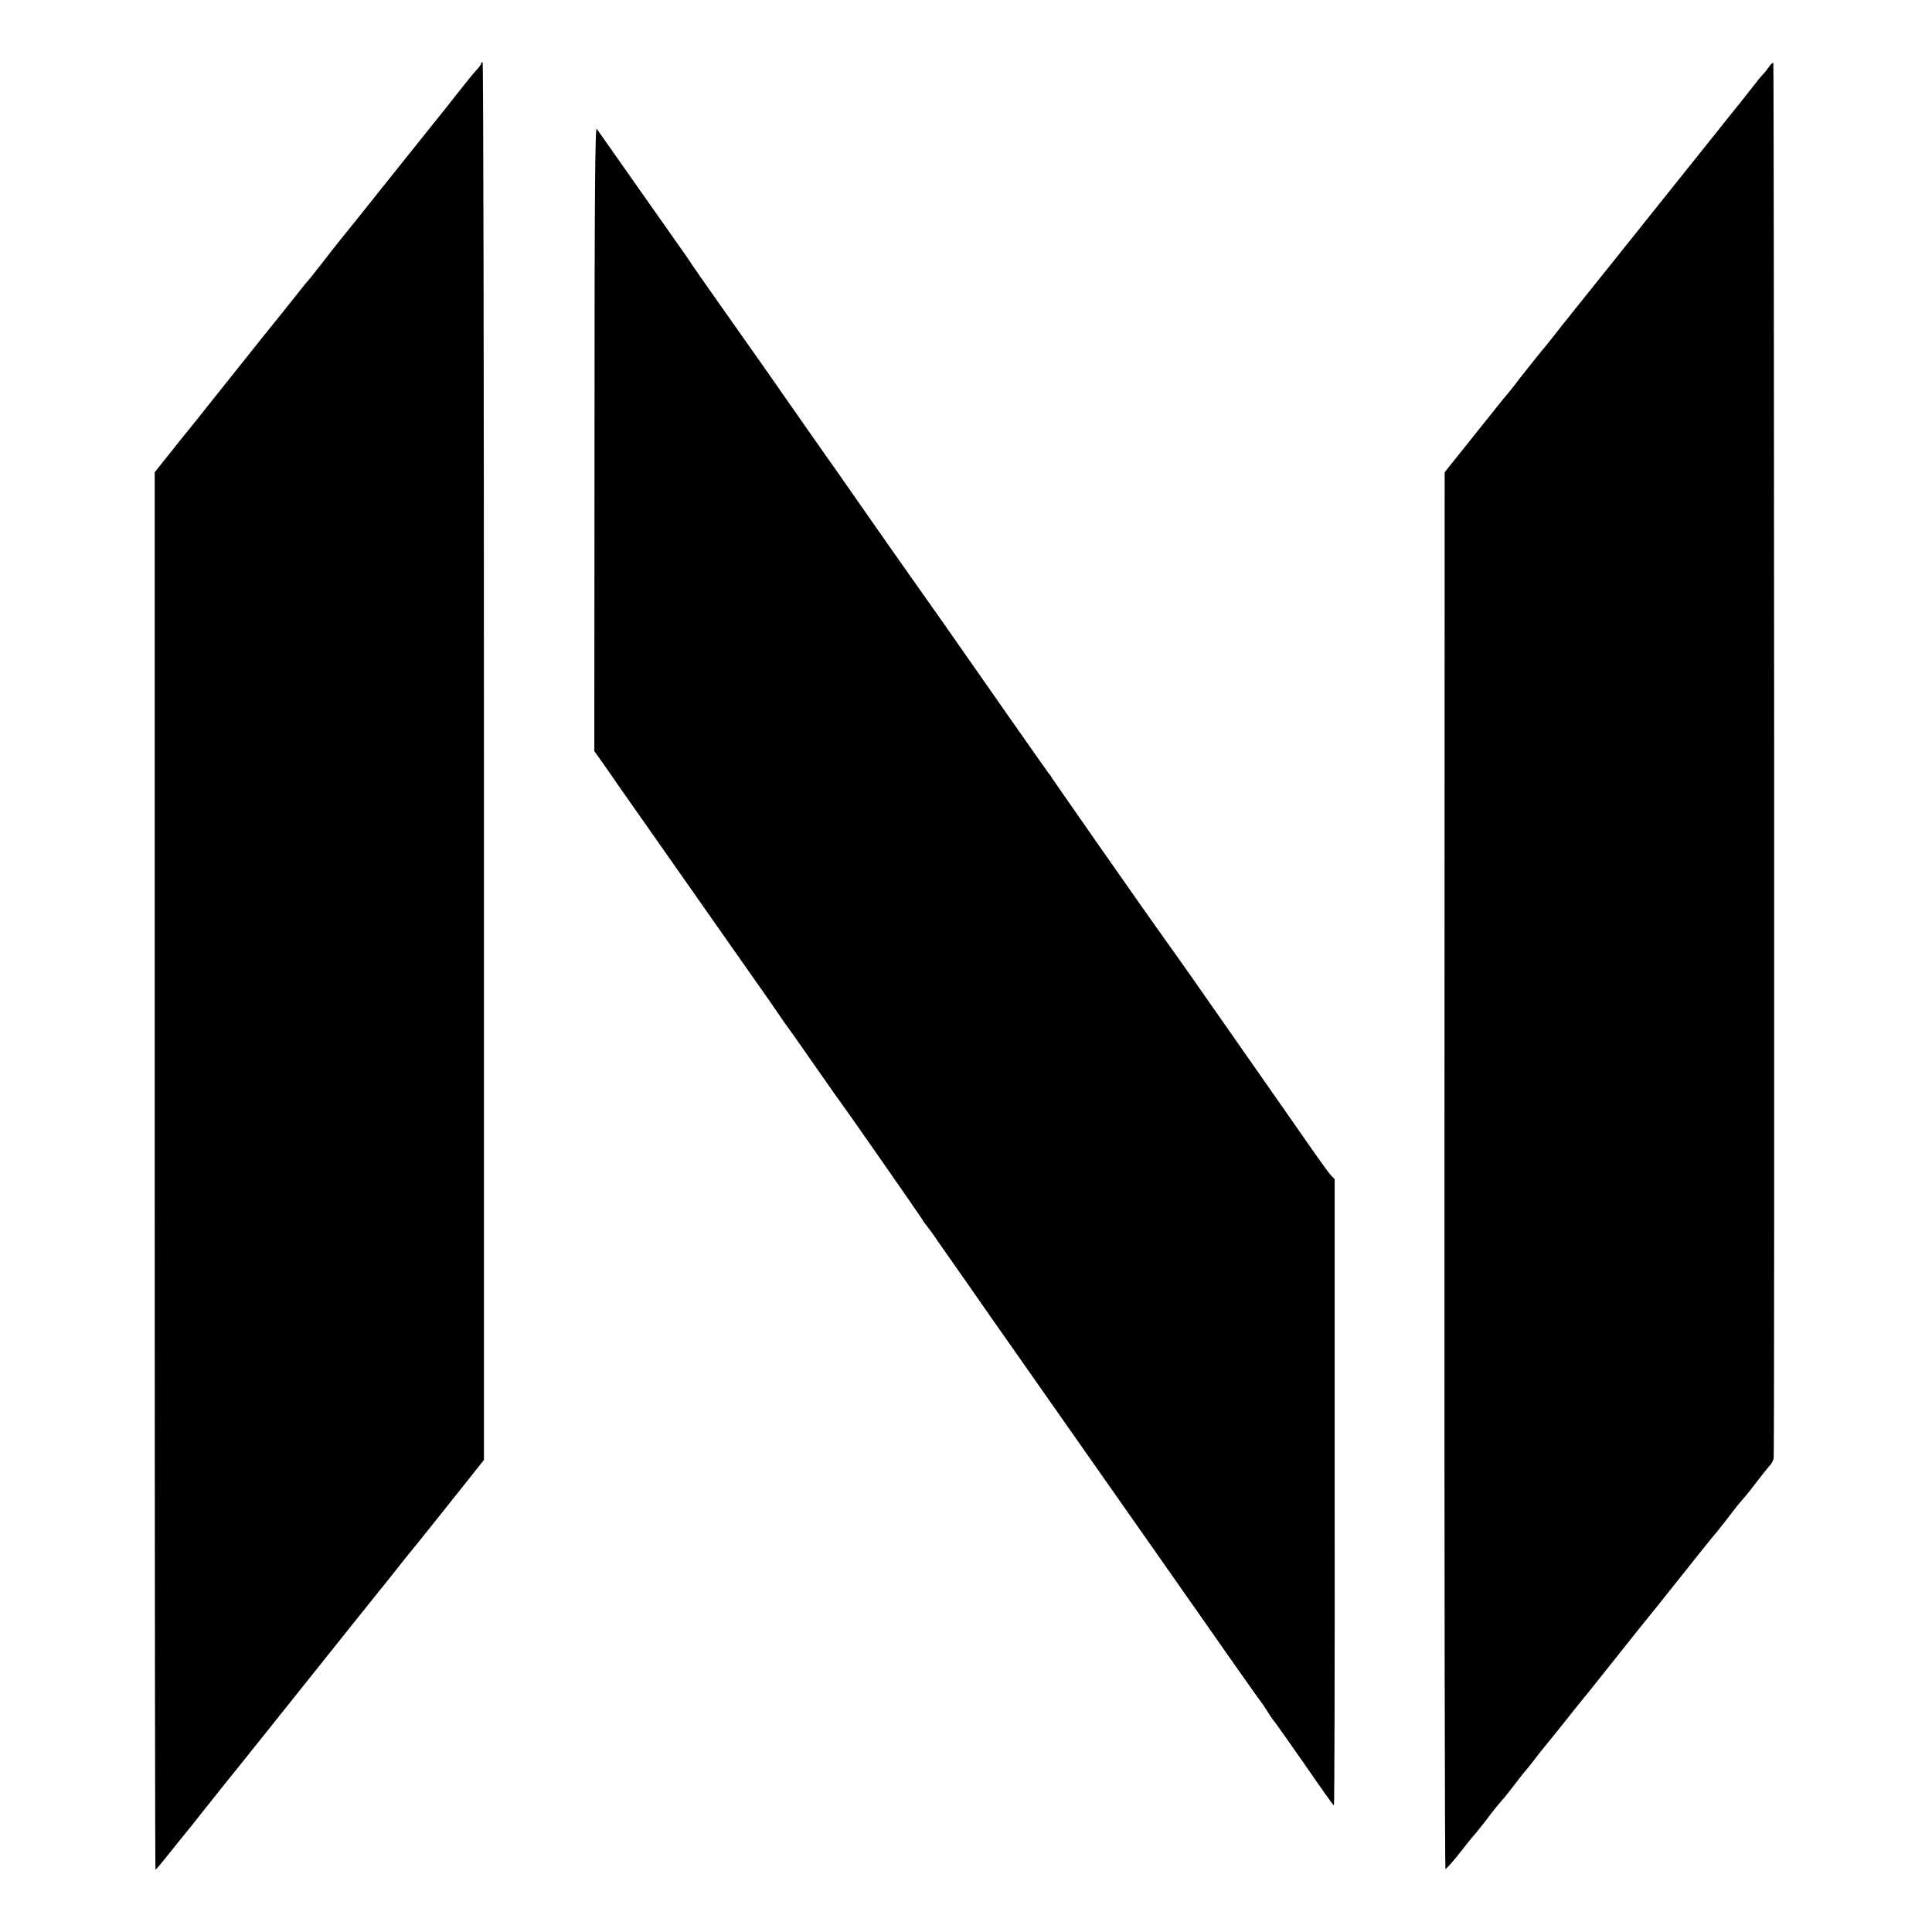
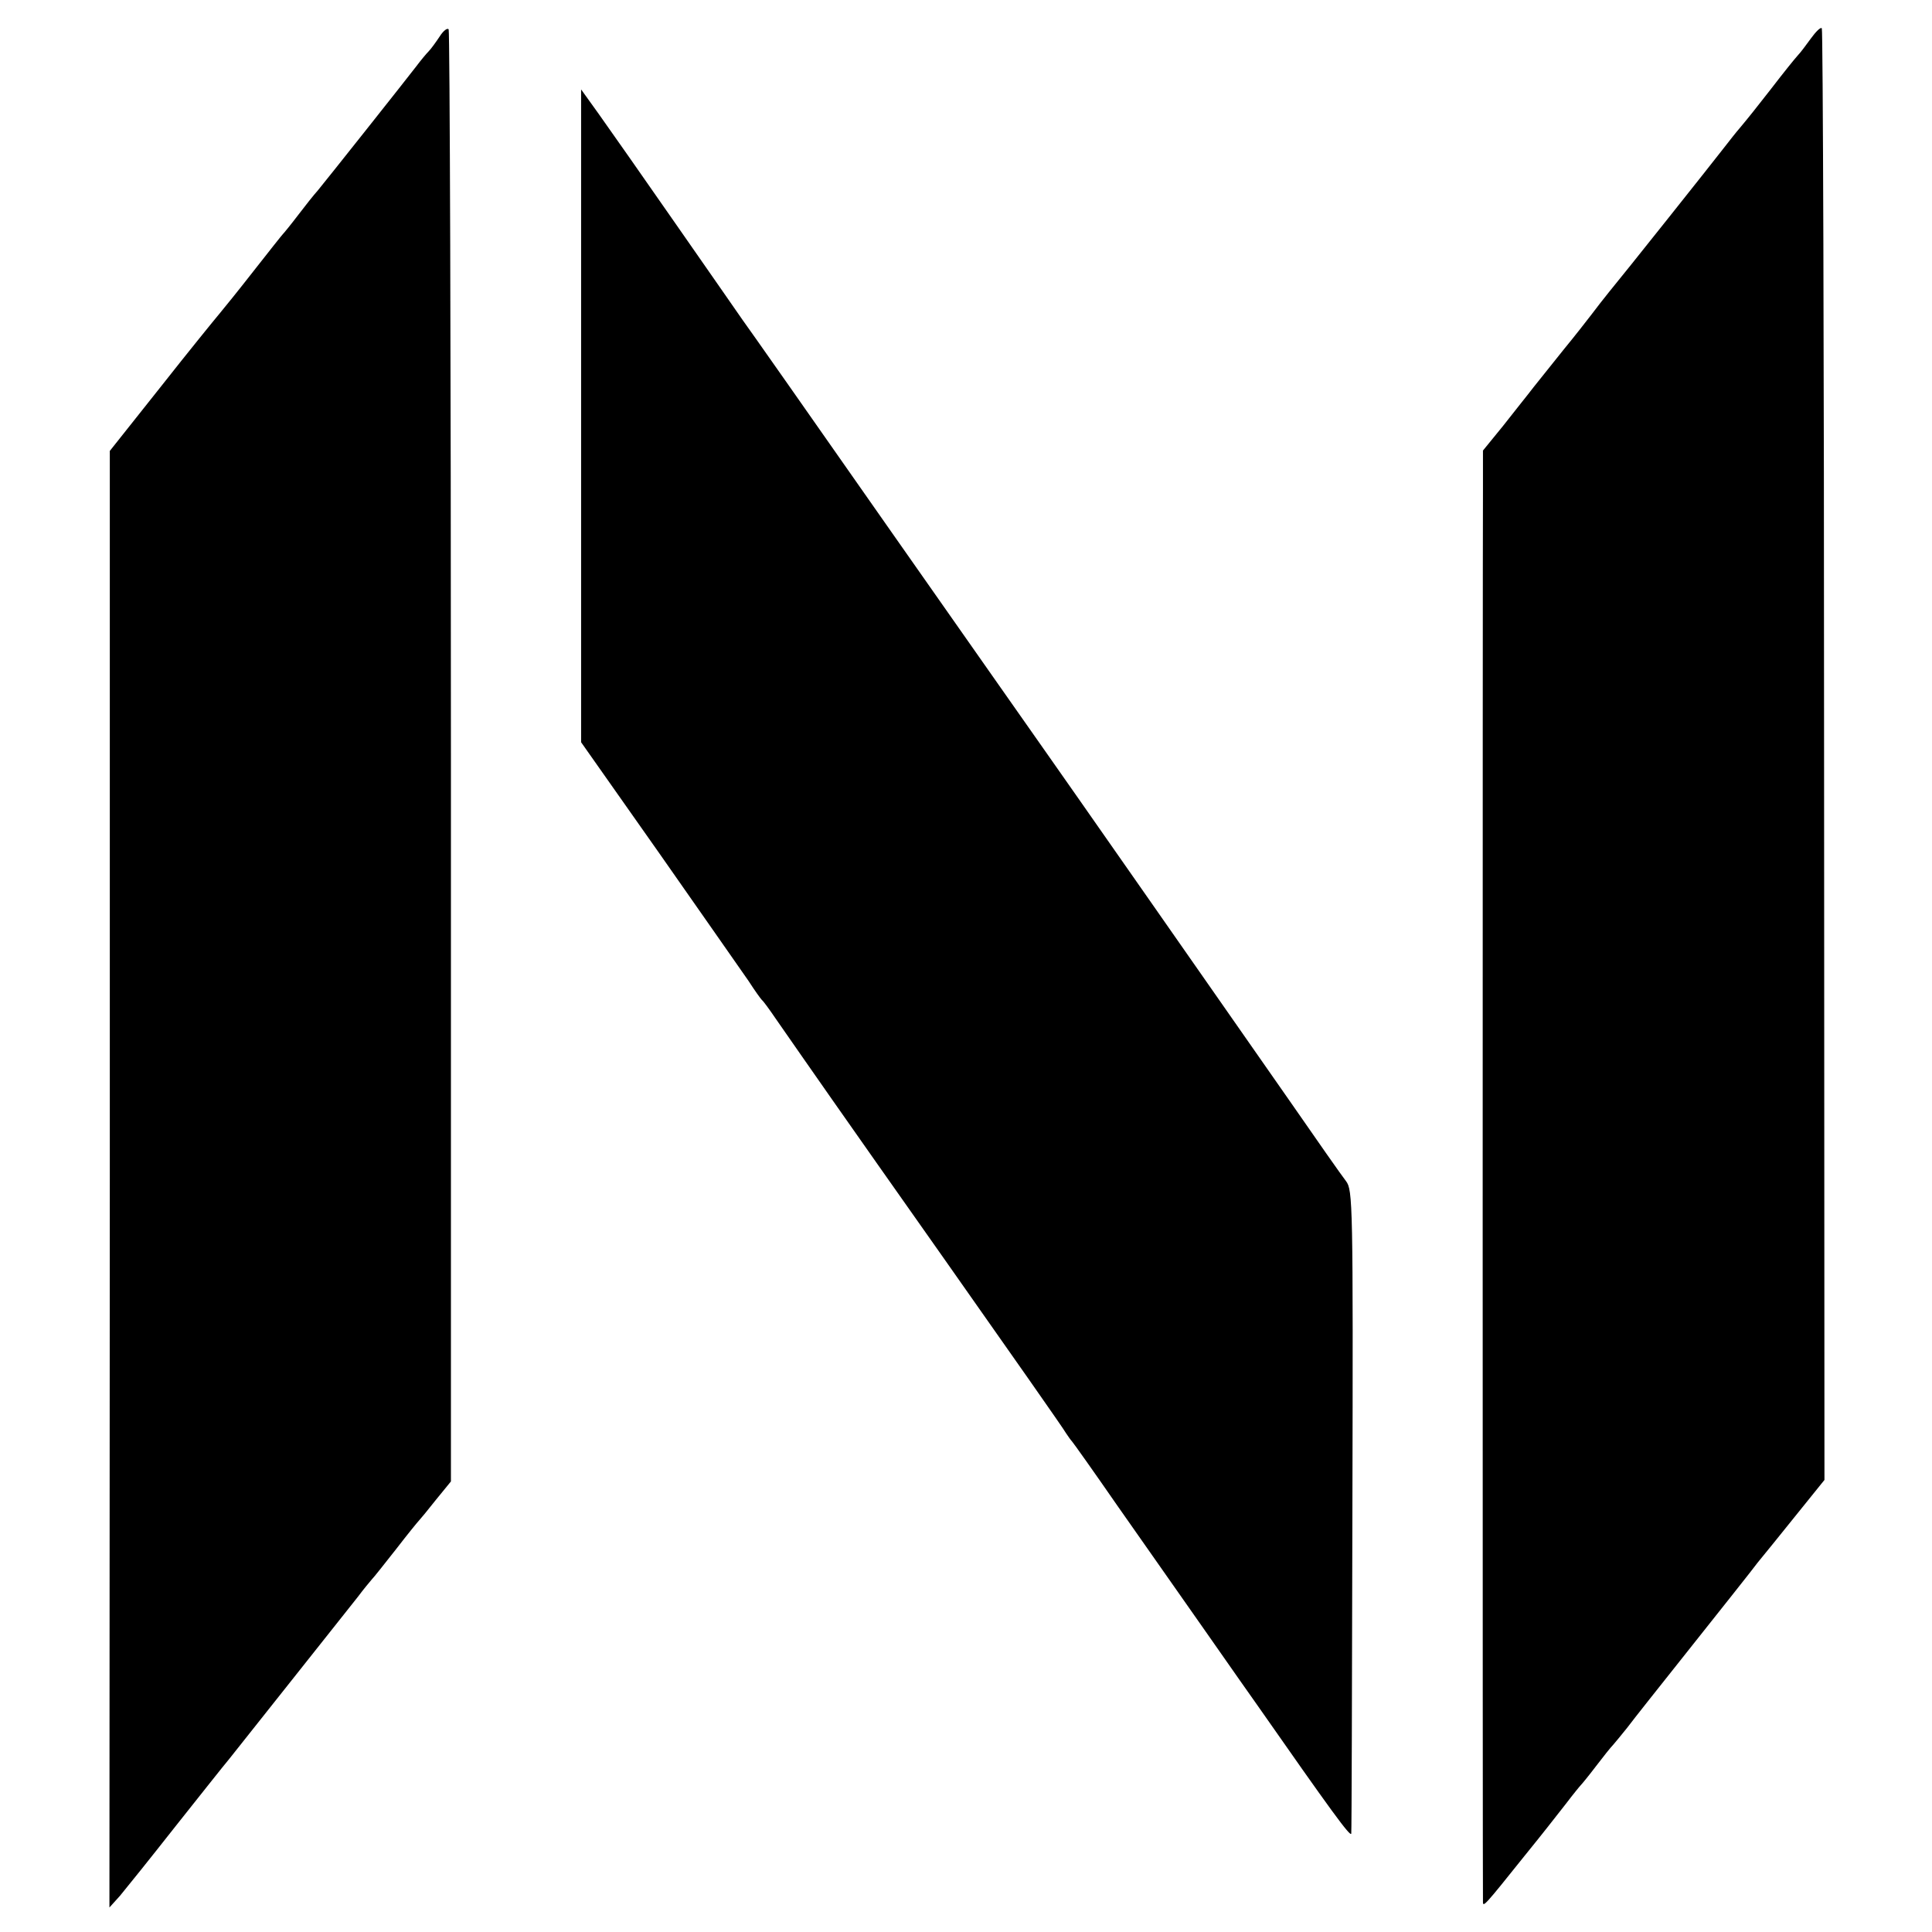
- <svg xmlns="http://www.w3.org/2000/svg" version="1.0" width="1024pt" height="1024pt" viewBox="0 0 1024 1024" preserveAspectRatio="xMidYMid meet">
-   <g transform="translate(0,1024) scale(0.1,-0.1)" fill="#000000" stroke="none">
-     <path d="M2550 9903 c0 -5 -12 -21 -28 -38 -15 -16 -51 -61 -81 -99 -29 -37 -59 -75 -67 -85 -7 -9 -137 -171 -289 -361 -151 -190 -282 -353 -290 -362 -8 -10 -47 -59 -86 -110 -40 -51 -75 -95 -78 -98 -4 -3 -40 -48 -81 -100 -41 -52 -77 -97 -80 -100 -3 -3 -111 -138 -240 -300 -129 -162 -242 -304 -252 -315 -9 -11 -48 -60 -87 -109 l-71 -89 0 -3703 c0 -2037 2 -3704 4 -3704 2 0 32 35 66 78 34 42 69 86 78 97 10 11 69 85 132 165 63 80 123 154 132 165 9 11 184 229 388 485 204 256 379 474 388 485 9 11 51 63 92 115 41 52 77 97 80 100 3 3 91 112 195 243 l190 239 0 3704 c0 2037 -3 3704 -7 3704 -5 0 -8 -3 -8 -7z" />
-     <path d="M9377 9887 c-8 -12 -23 -31 -34 -42 -10 -11 -34 -40 -53 -65 -46 -58 -52 -67 -92 -116 -18 -22 -47 -58 -64 -80 -543 -679 -777 -972 -788 -985 -8 -10 -38 -48 -68 -85 -29 -38 -63 -80 -74 -94 -26 -30 -150 -185 -184 -231 -14 -18 -30 -37 -35 -43 -6 -6 -82 -101 -169 -210 l-159 -199 -1 -3700 c-1 -2034 2 -3701 5 -3703 3 -2 37 36 75 84 37 48 71 89 74 92 4 3 30 36 60 74 52 69 68 88 104 129 10 12 39 49 64 82 25 33 49 62 52 65 3 3 21 25 40 50 19 25 40 52 47 60 7 8 56 69 109 135 52 66 103 129 112 140 10 11 87 108 172 215 85 107 157 197 160 200 3 3 84 104 180 225 96 121 177 222 181 225 3 3 29 36 59 74 52 69 68 88 104 129 10 12 39 49 64 82 26 33 54 69 64 79 10 11 18 29 19 40 5 117 2 7389 -2 7392 -4 2 -14 -6 -22 -19z" />
-     <path d="M3151 7917 l-1 -1658 44 -62 c24 -34 61 -87 82 -118 43 -62 612 -873 686 -978 65 -91 160 -228 178 -255 8 -13 23 -34 33 -47 10 -13 76 -107 147 -209 71 -102 135 -193 142 -202 30 -39 414 -591 424 -608 6 -11 18 -28 26 -37 8 -10 37 -49 63 -88 27 -38 90 -128 140 -200 50 -71 111 -159 136 -195 44 -63 426 -607 451 -643 7 -10 228 -325 491 -700 262 -375 483 -689 490 -697 7 -8 22 -31 34 -50 12 -20 30 -46 40 -58 10 -12 83 -116 163 -231 80 -116 147 -210 150 -211 3 0 5 747 4 1660 l0 1660 -21 22 c-17 19 -76 102 -223 314 -8 12 -43 61 -77 110 -34 49 -93 133 -130 186 -279 400 -378 541 -448 638 -79 109 -589 839 -600 858 -5 9 -12 19 -16 22 -3 3 -110 156 -239 340 -129 184 -272 389 -318 455 -47 66 -107 152 -134 190 -27 39 -100 142 -162 230 -61 88 -139 198 -171 245 -33 47 -138 198 -235 335 -96 138 -183 261 -192 275 -10 14 -32 45 -49 70 -18 25 -51 72 -74 105 -23 33 -102 145 -176 250 -74 104 -138 197 -144 206 -5 10 -44 65 -85 123 -122 173 -404 574 -417 593 -9 14 -12 -354 -12 -1640z" />
+ <svg xmlns="http://www.w3.org/2000/svg" version="1.0" width="512pt" height="512pt" viewBox="0 0 512 512" preserveAspectRatio="xMidYMid meet">
+   <g transform="translate(0,512) scale(0.1,-0.1)" fill="#000000" stroke="none">
+     <path d="M1165 5023 c-10 -15 -23 -33 -29 -39 -6 -6 -21 -24 -33 -40 -26 -34 -237 -300 -261 -329 -10 -11 -33 -40 -52 -65 -19 -25 -37 -47 -40 -50 -3 -3 -37 -46 -77 -97 -39 -50 -81 -102 -92 -115 -11 -13 -81 -99 -155 -193 l-135 -170 0 -1930 -1 -1930 28 31 c15 18 81 100 147 184 66 83 130 164 142 178 26 33 305 384 342 431 14 19 31 39 36 45 6 6 35 43 65 81 30 39 57 72 60 75 3 3 23 27 45 55 l40 49 0 1919 c0 1055 -3 1923 -6 1929 -3 5 -14 -3 -24 -19z" />
+     <path d="M4799 5018 c-13 -18 -28 -38 -34 -44 -13 -15 -31 -37 -75 -94 -36 -46 -54 -69 -80 -100 -8 -9 -26 -32 -40 -50 -30 -39 -271 -342 -306 -384 -13 -16 -34 -43 -46 -59 -13 -17 -45 -58 -73 -92 -27 -34 -63 -79 -80 -100 -16 -21 -54 -68 -82 -104 l-53 -65 0 -106 c-1 -162 -1 -3723 0 -3740 0 -15 4 -11 108 119 64 79 67 84 112 141 19 25 37 47 40 50 3 3 21 25 40 50 19 25 39 50 45 56 5 6 22 26 37 45 14 19 92 117 173 219 81 102 159 200 173 219 15 18 61 75 102 126 l75 93 -1 1921 c0 1056 -3 1923 -6 1926 -3 4 -16 -9 -29 -27z" />
+     <path d="M1540 4018 l0 -865 207 -294 c113 -162 220 -314 237 -339 16 -25 32 -47 35 -50 4 -3 20 -25 37 -50 96 -138 157 -226 444 -633 173 -246 320 -455 325 -465 6 -9 13 -19 16 -22 3 -3 57 -79 120 -170 64 -91 169 -241 235 -335 65 -93 126 -180 134 -191 195 -279 250 -355 251 -343 1 8 2 394 3 859 2 815 1 846 -17 870 -11 14 -79 111 -151 215 -138 198 -625 895 -650 930 -8 11 -188 268 -400 570 -212 303 -391 558 -398 567 -6 9 -85 122 -174 250 -89 128 -183 262 -208 297 l-46 64 0 -865z" />
  </g>
</svg>
